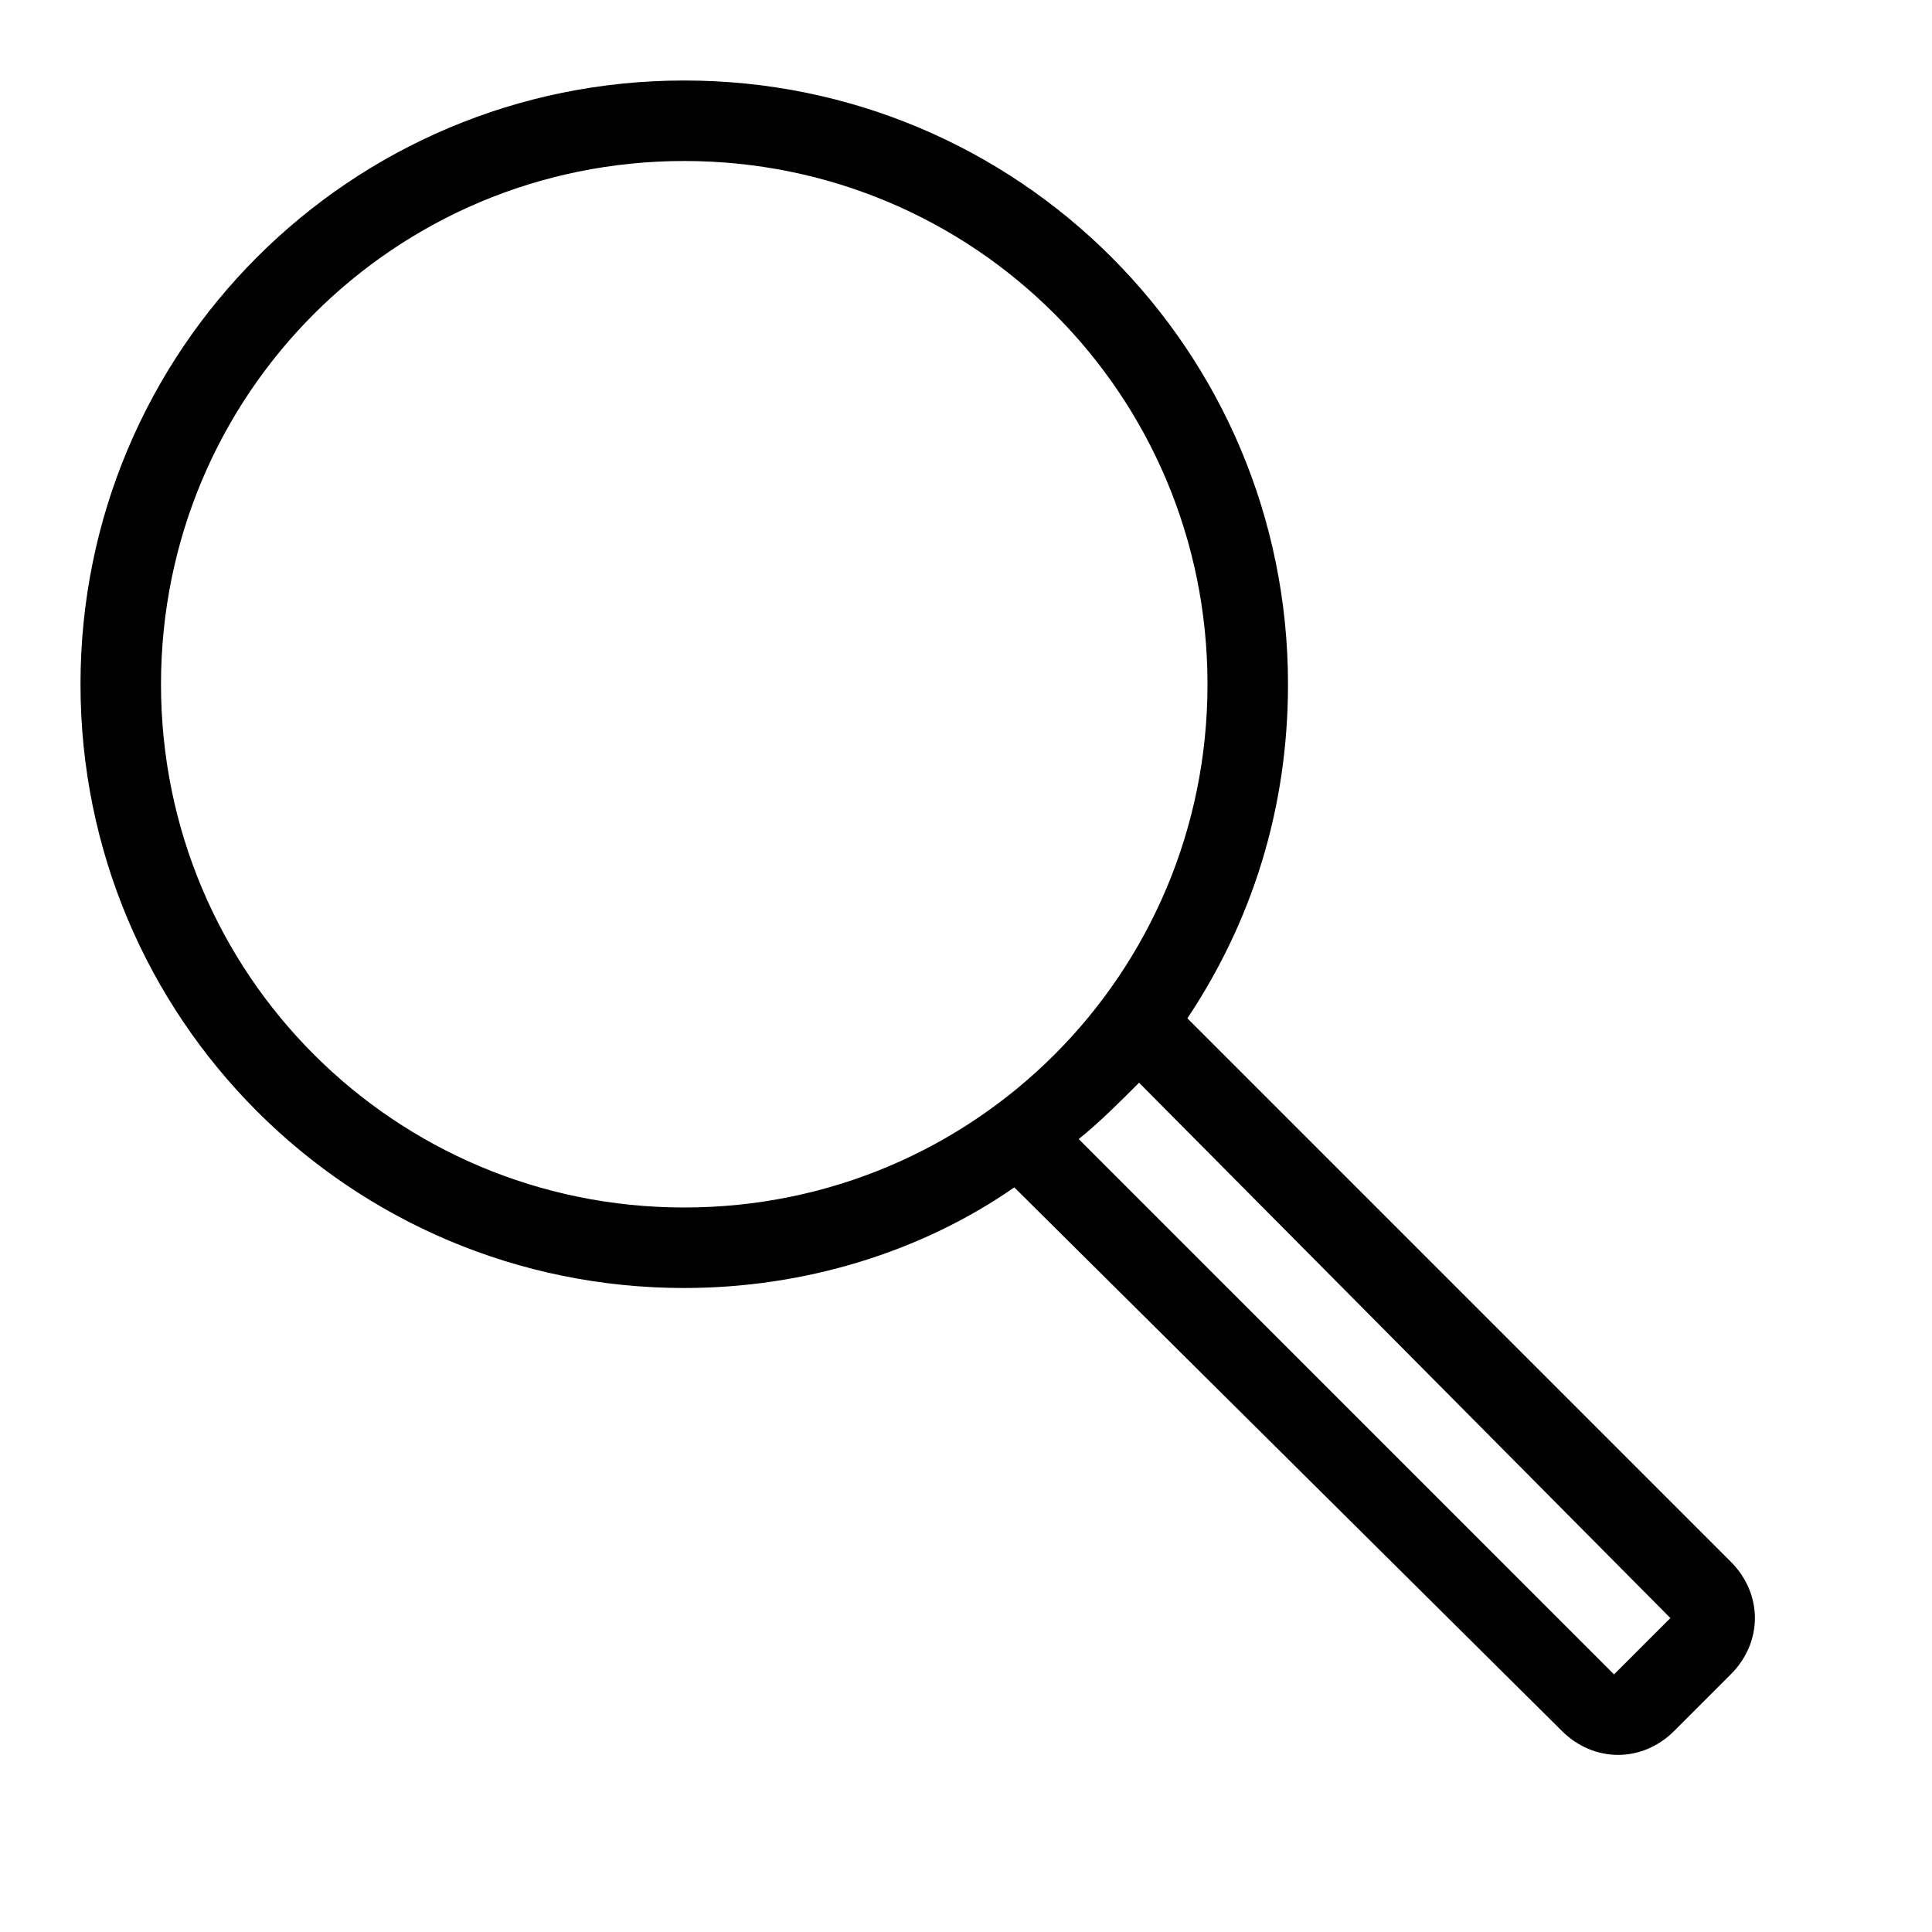
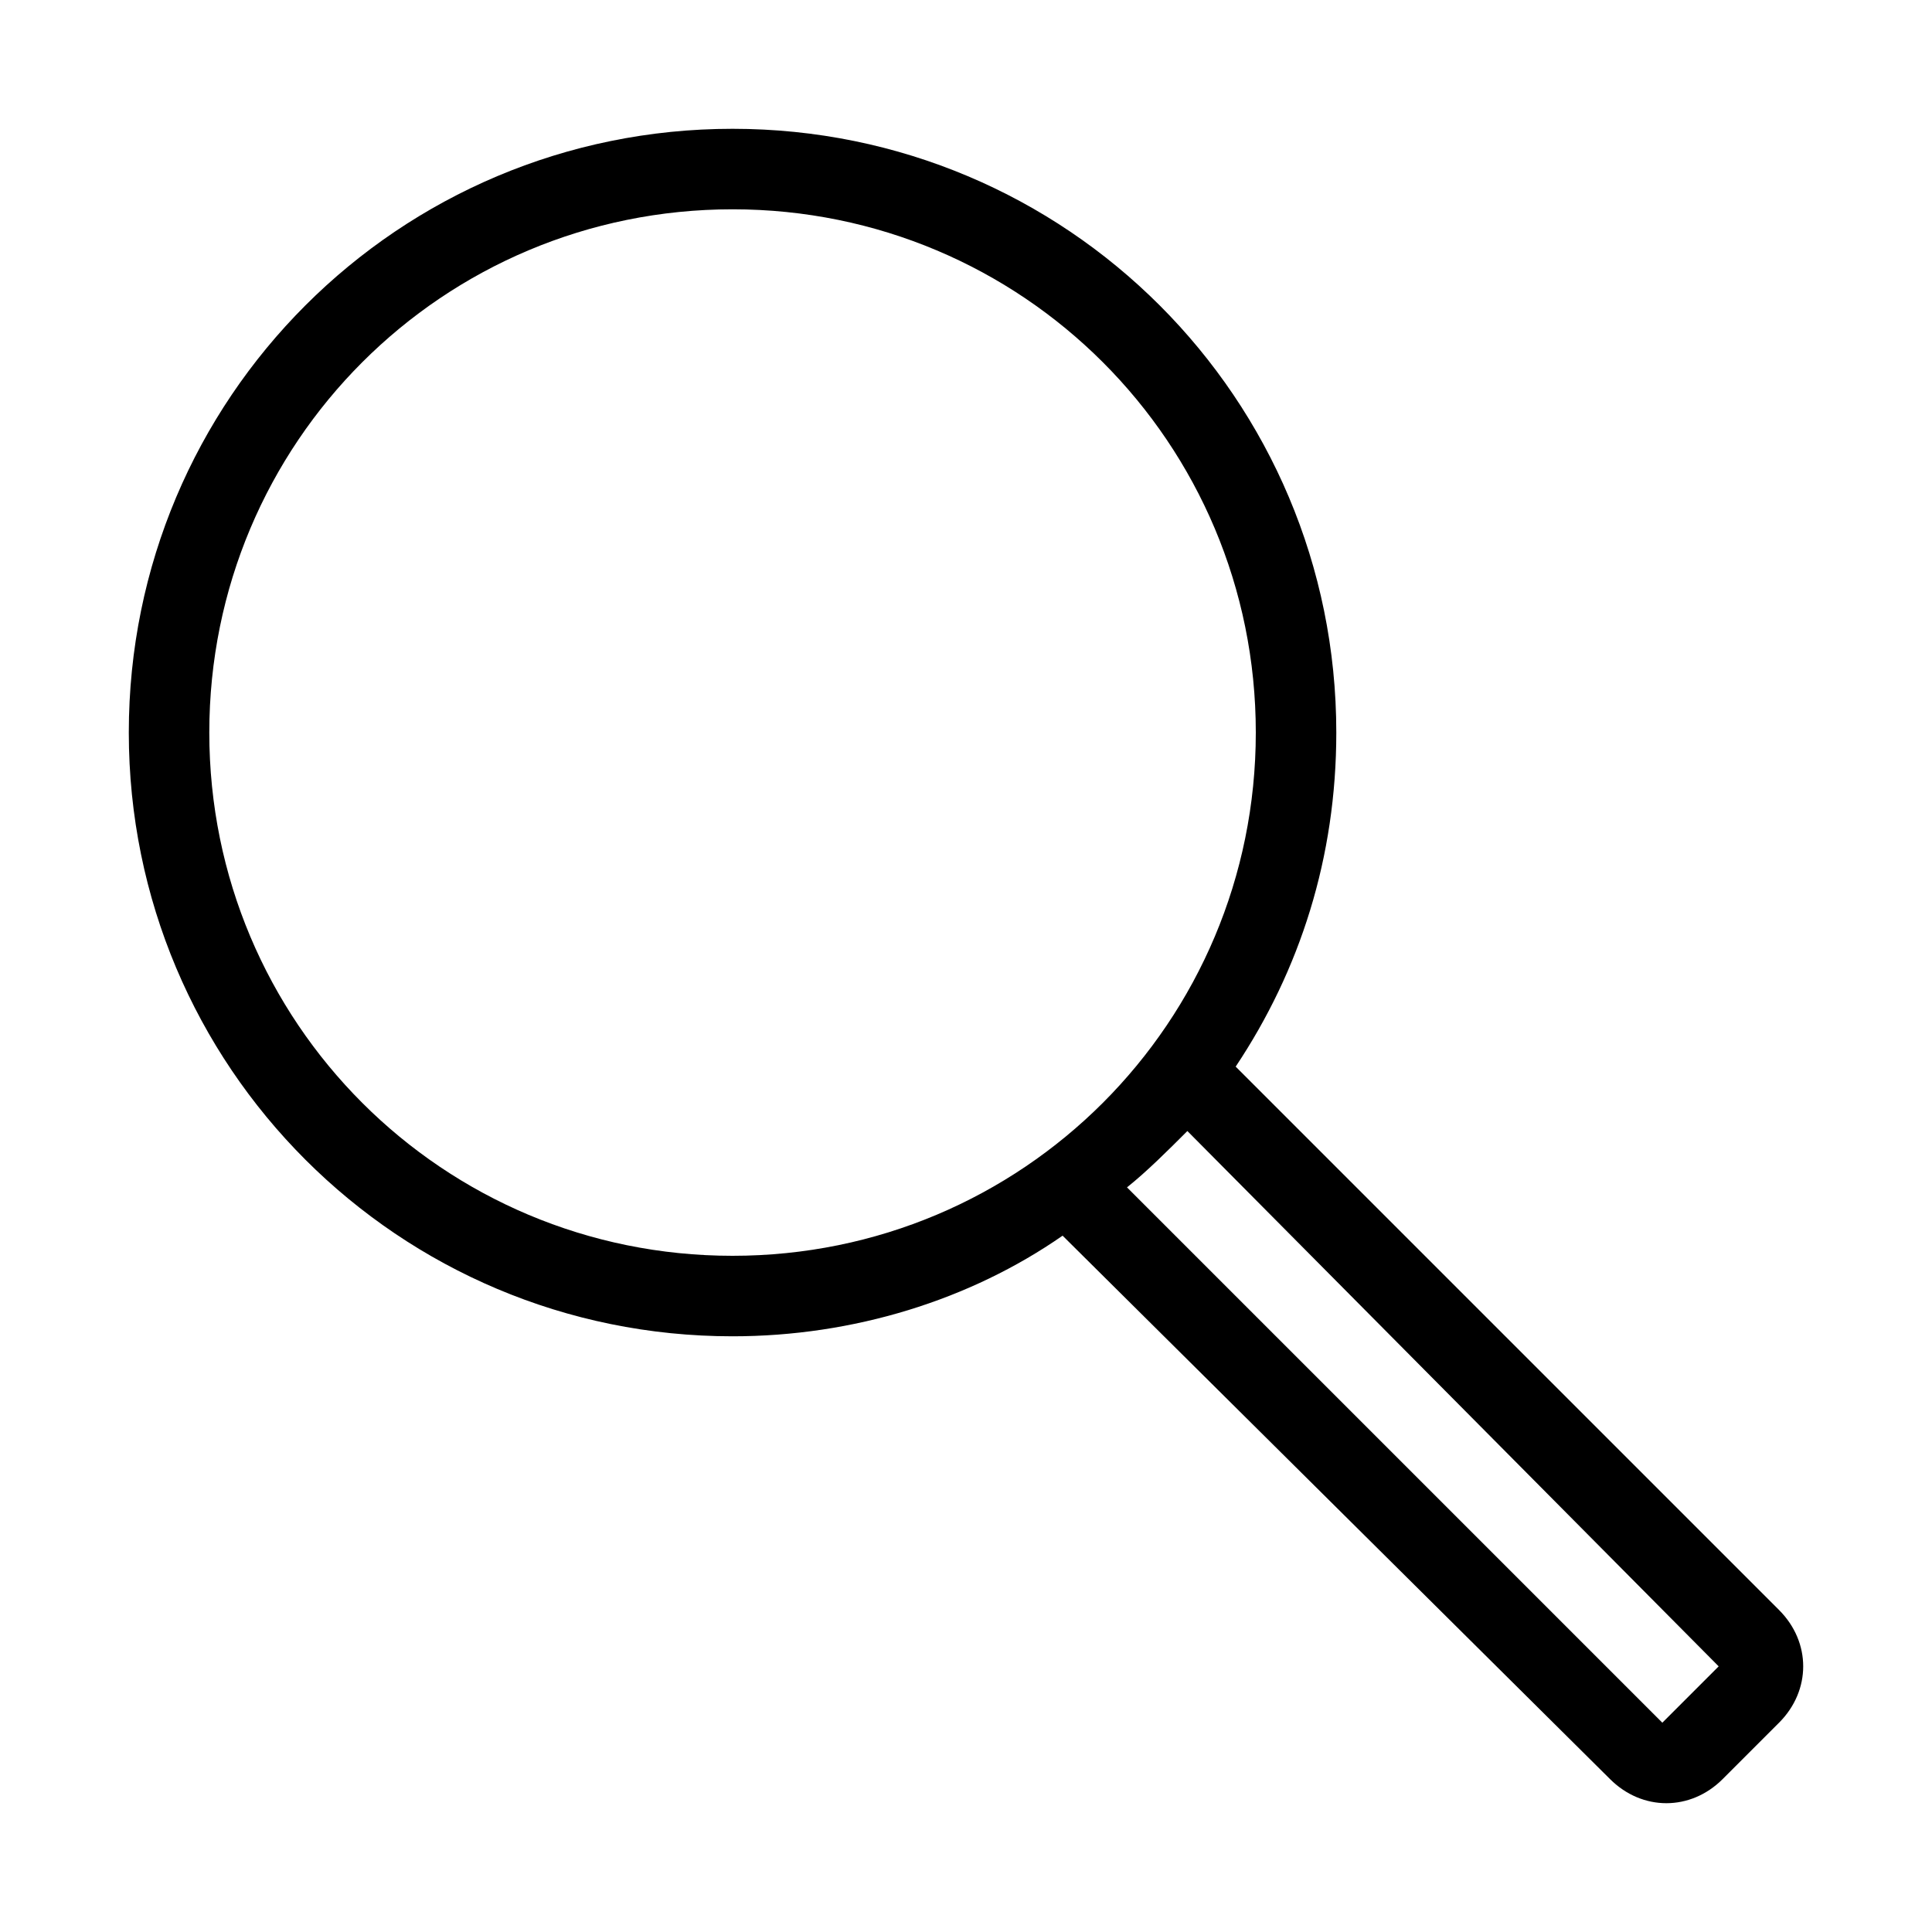
- <svg xmlns="http://www.w3.org/2000/svg" version="1.1" id="Layer_1" x="0px" y="0px" viewBox="8 -8 48 48" style="enable-background:new 8 -8 48 48;" xml:space="preserve">
+ <svg xmlns="http://www.w3.org/2000/svg" version="1.1" id="Layer_1" x="0px" y="0px" viewBox="-281 373 48 48" style="enable-background:new -281 373 48 48;" xml:space="preserve">
  <g id="view">
-     <path d="M51,30.8L37.5,17.3C39.1,14.9,40,12.1,40,9c0-8.3-6.7-15-15-15S10,0.7,10,9s6.7,15,15,15c3,0,5.9-0.9,8.2-2.5   L46.8,35c0.4,0.4,0.9,0.6,1.4,0.6s1-0.2,1.4-0.6l1.4-1.4C51.8,32.8,51.8,31.6,51,30.8z M12,9c0-7.2,5.8-13,13-13S38,1.8,38,9   s-5.8,13-13,13S12,16.2,12,9z M48.1,33.6L34.8,20.3c0.5-0.4,1-0.9,1.5-1.4l13.2,13.3L48.1,33.6z" />
+     <path d="M-236.8,413l-13.5-13.5c1.6-2.4,2.5-5.2,2.5-8.3c0-8.3-6.7-15-15-15c-8.3,0-15,6.7-15,15c0,8.3,6.7,15,15,15   c3,0,5.9-0.9,8.2-2.5l13.6,13.5c0.4,0.4,0.9,0.6,1.4,0.6s1-0.2,1.4-0.6l1.4-1.4C-236,415-236,413.8-236.8,413z M-275.8,391.2   c0-7.2,5.8-13,13-13c7.2,0,13,5.8,13,13c0,7.2-5.8,13-13,13C-270,404.2-275.8,398.4-275.8,391.2z M-239.7,415.8l-13.3-13.3   c0.5-0.4,1-0.9,1.5-1.4l13.2,13.3L-239.7,415.8z" />
  </g>
</svg>
